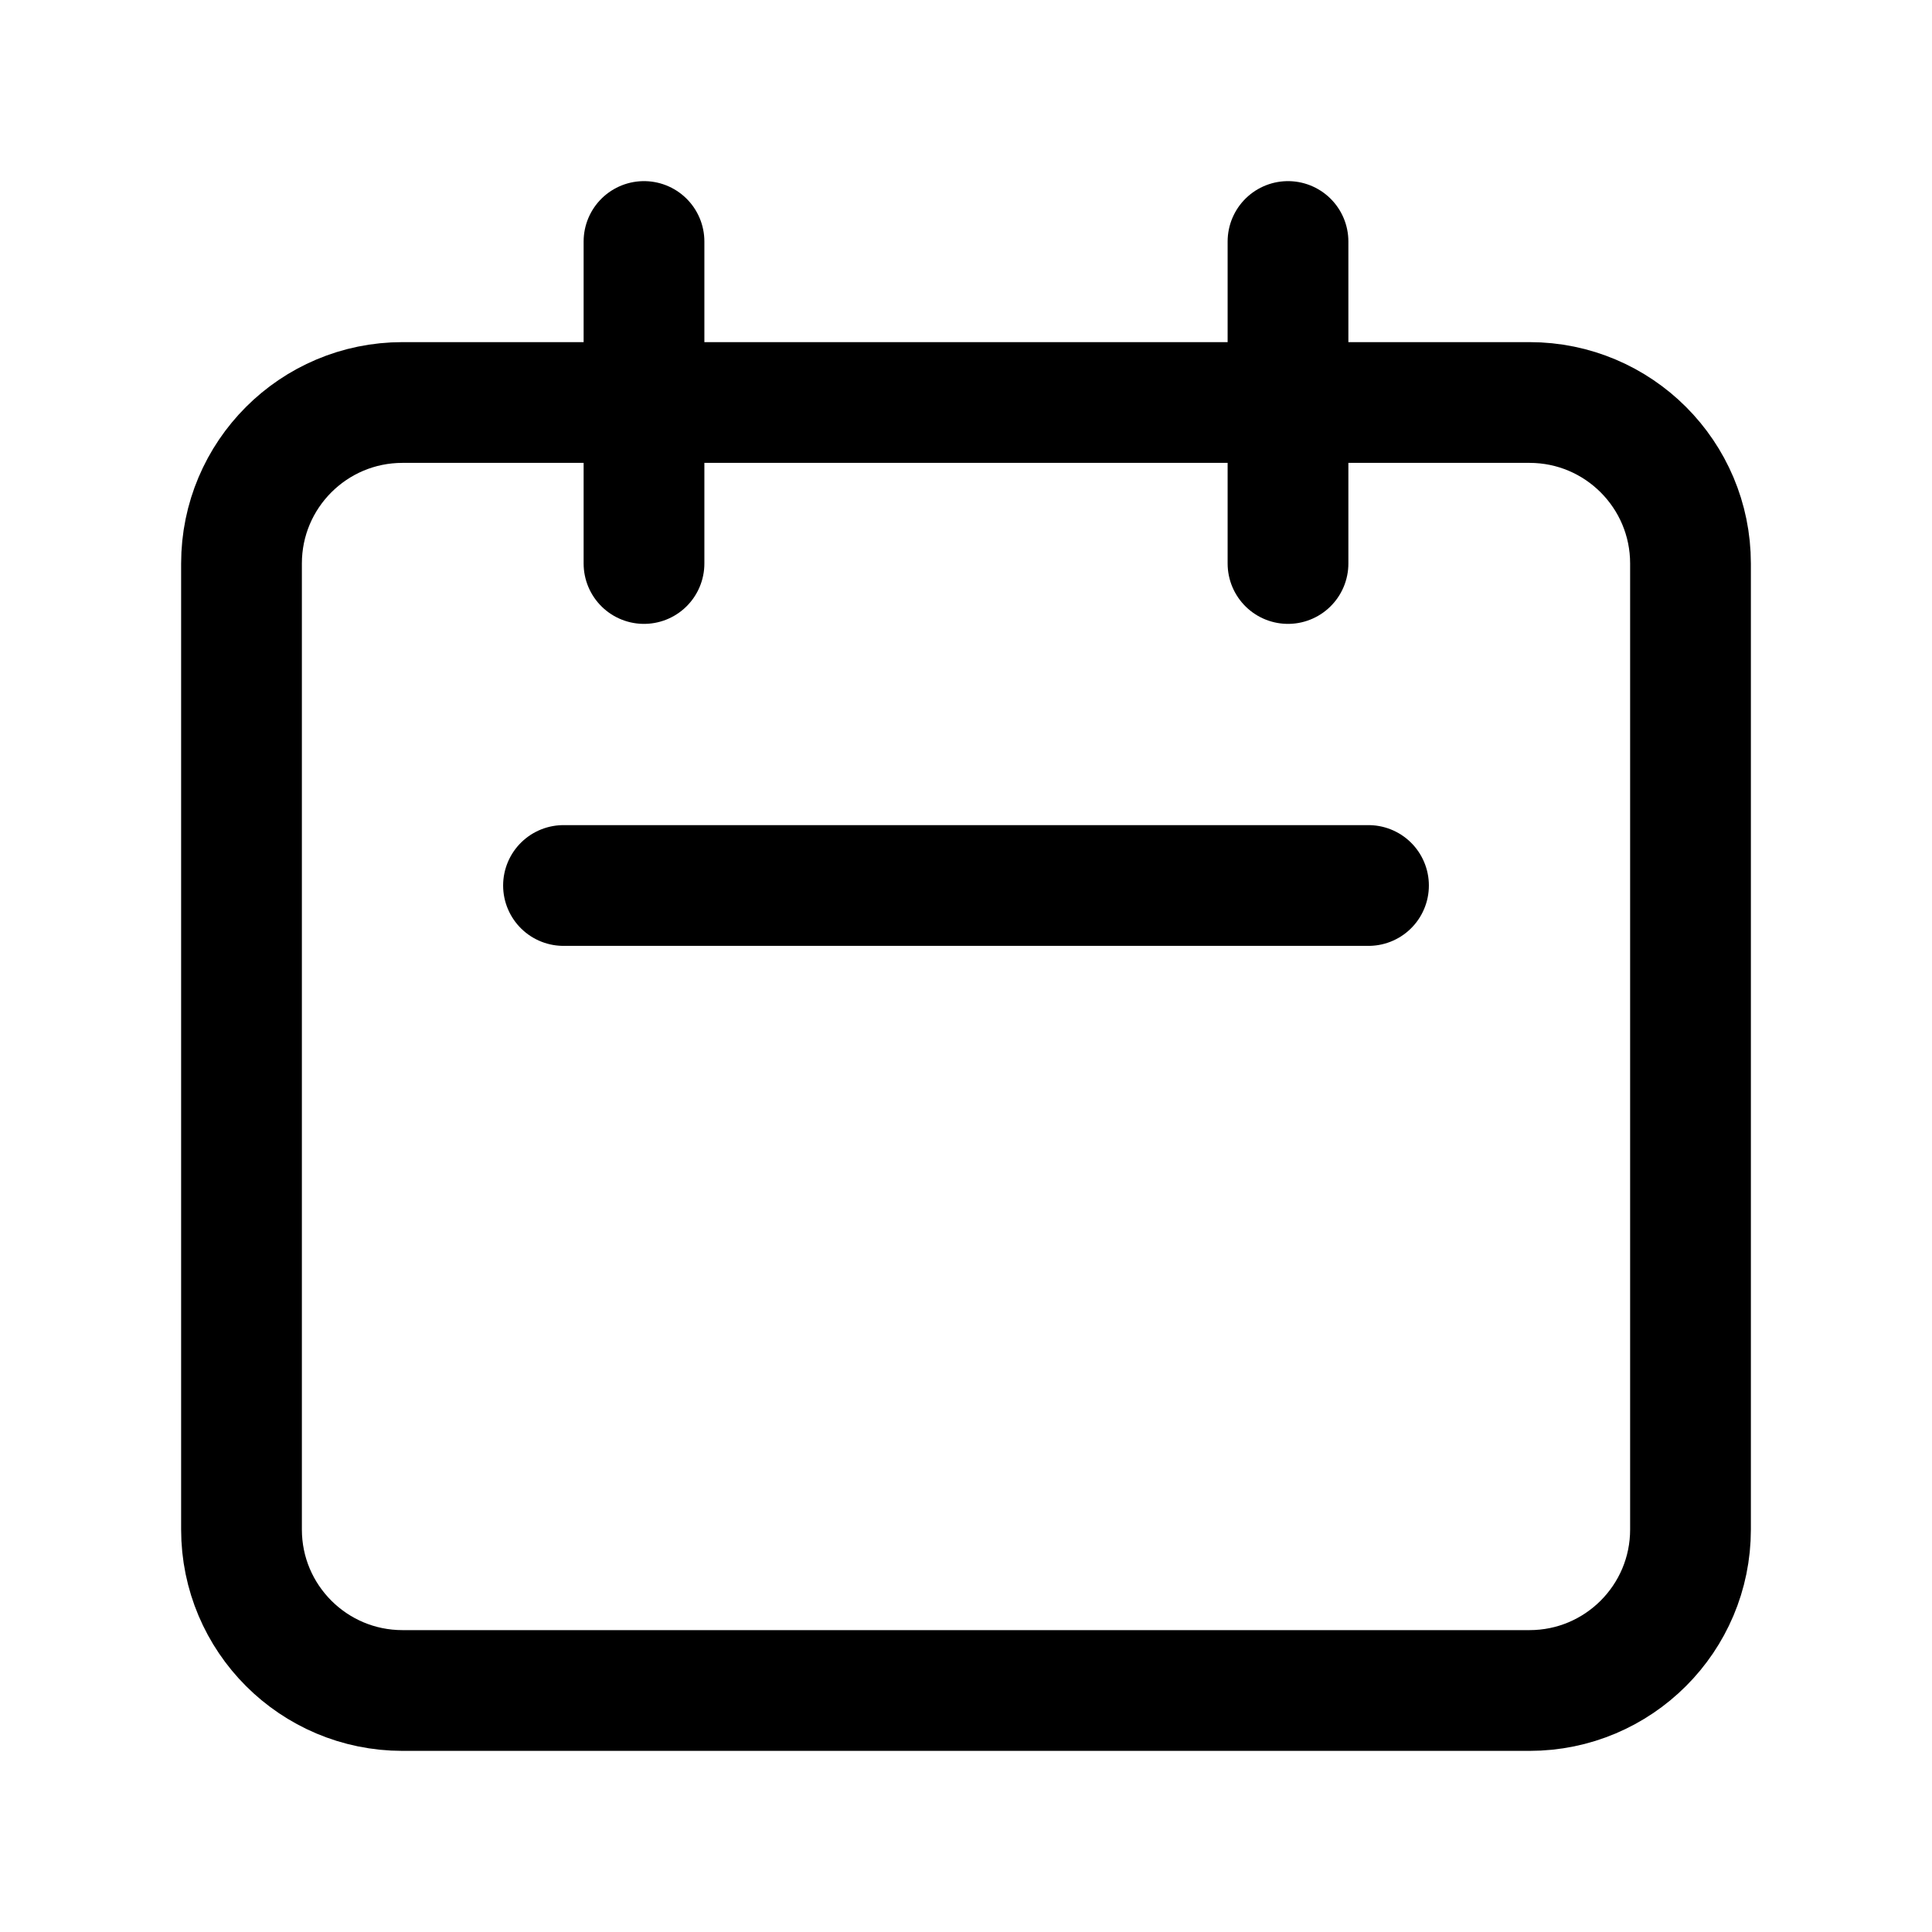
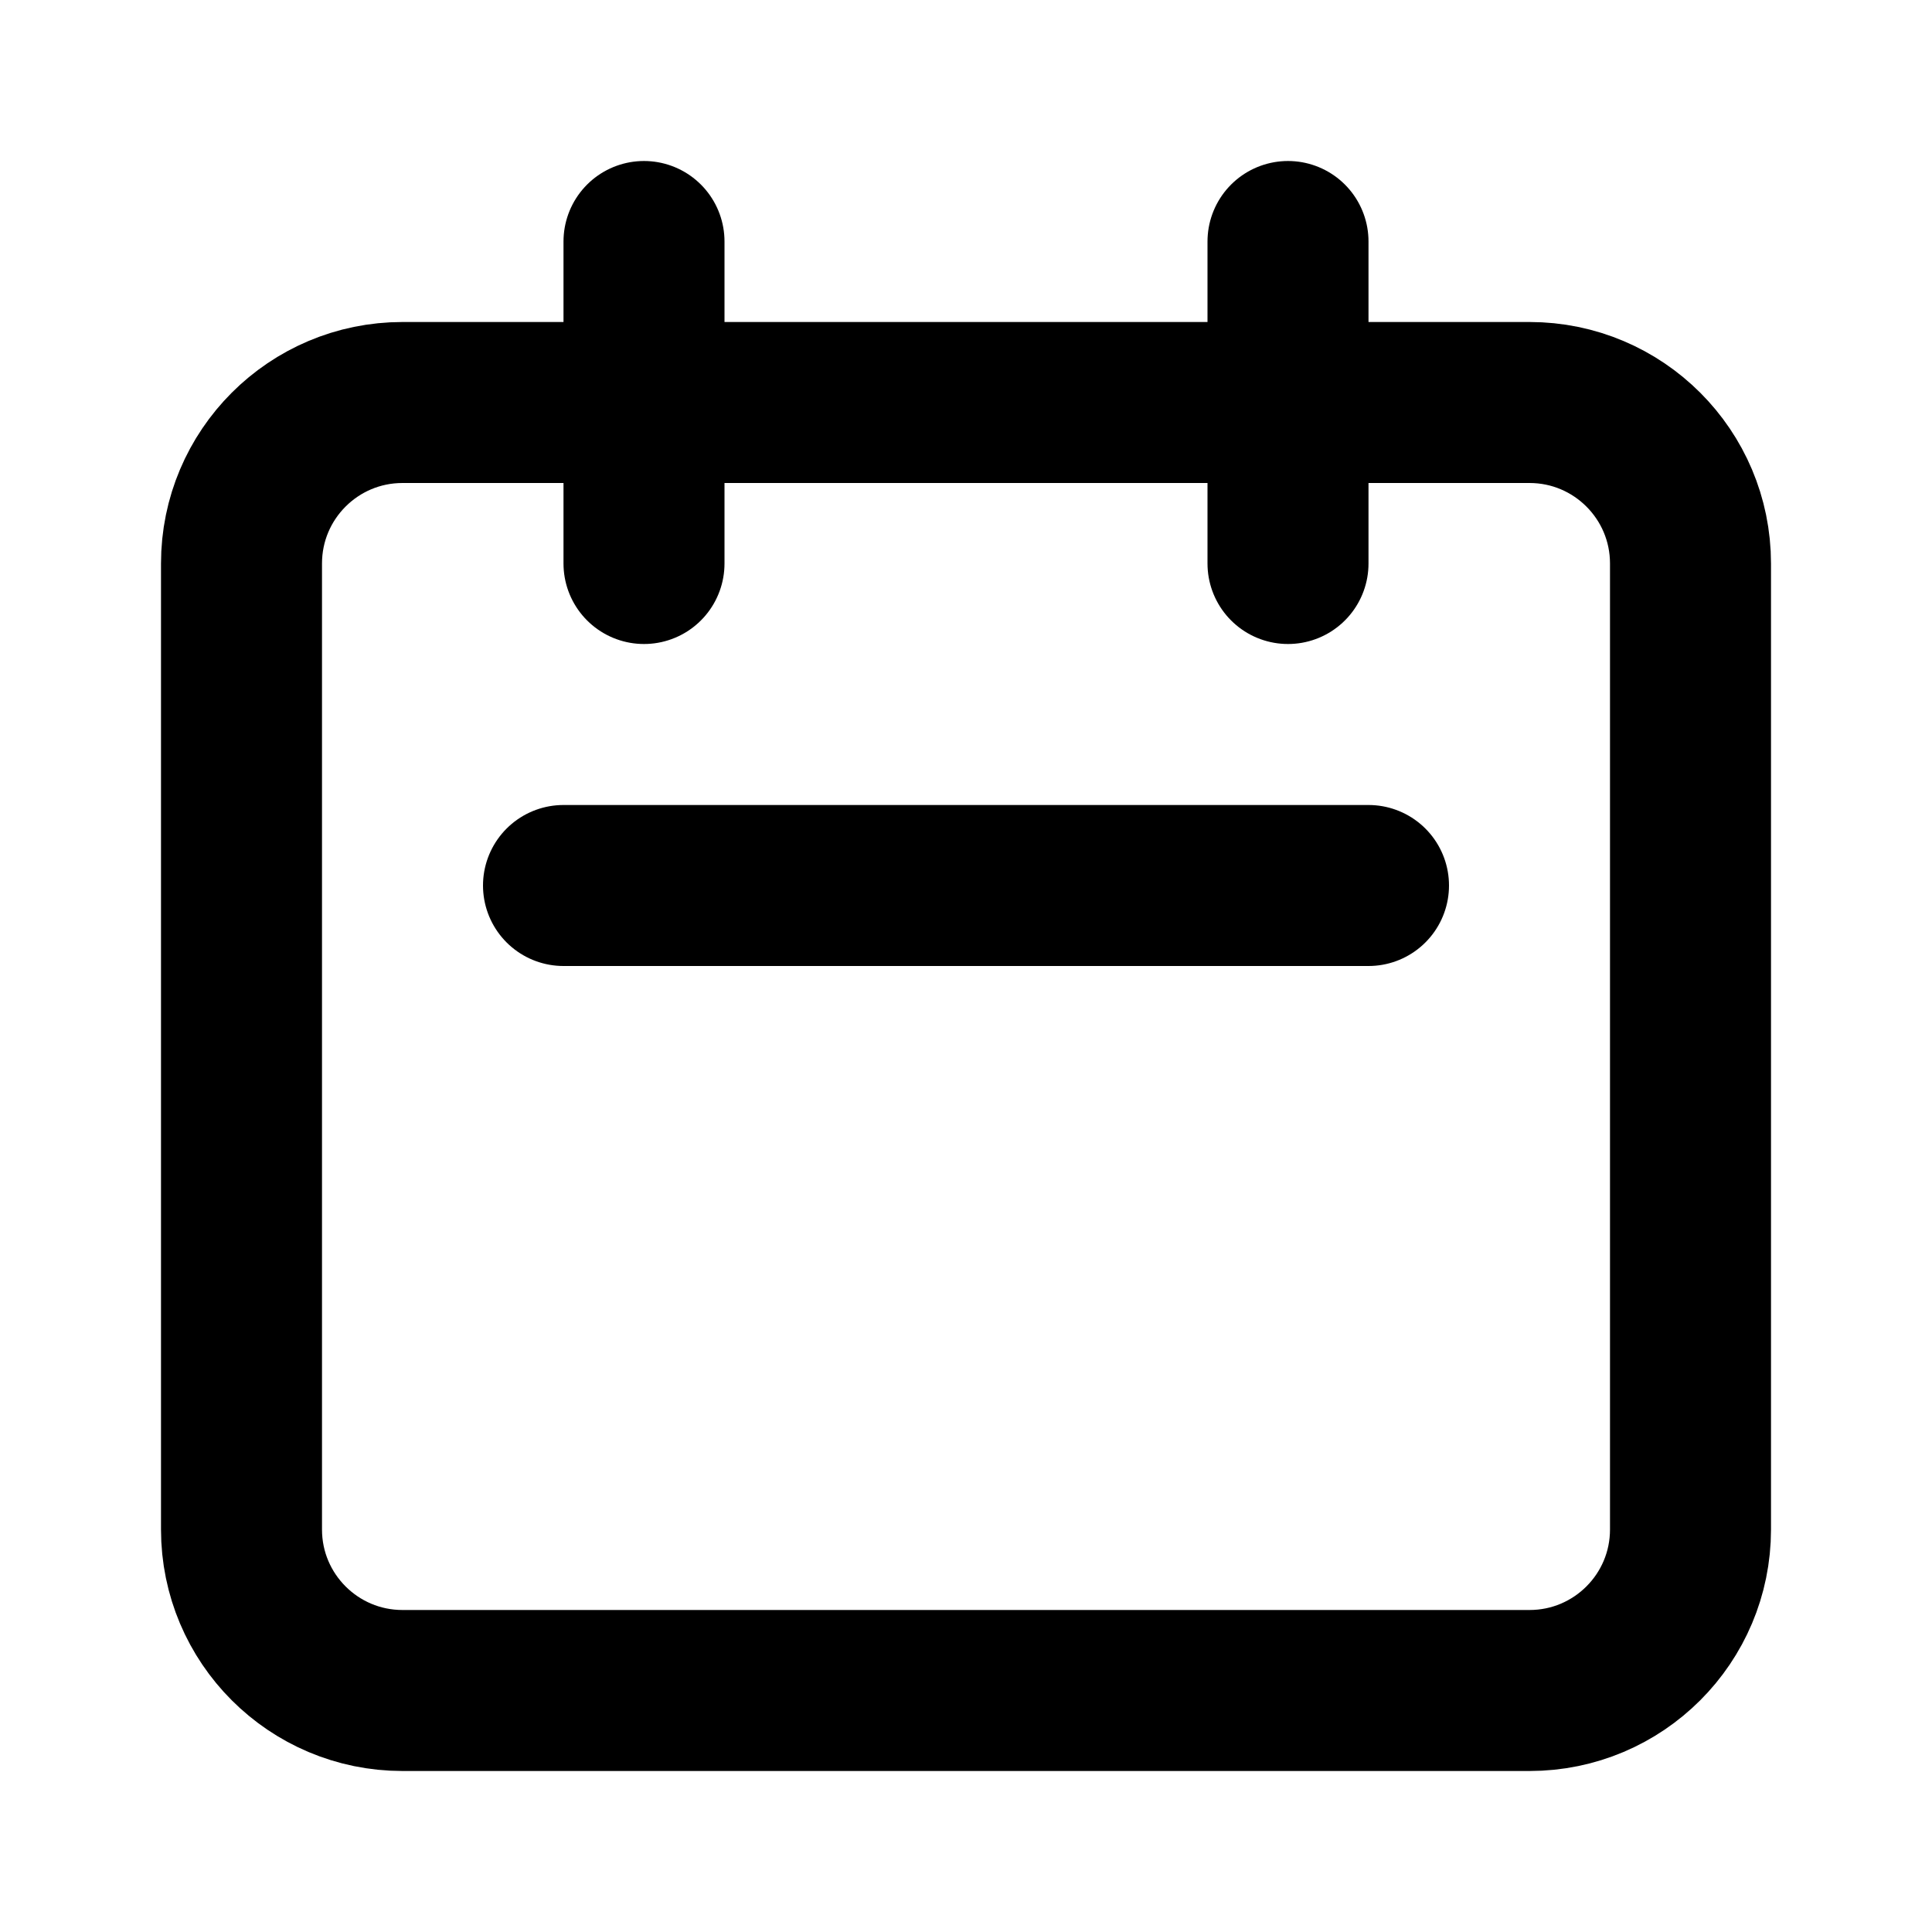
<svg xmlns="http://www.w3.org/2000/svg" fill="none" viewBox="0 0 24 24" stroke="currentColor">
-   <path stroke-linecap="round" stroke-linejoin="round" stroke-width="1.5" d="M8 7V3m8 4V3m-9 8h10M5 21h14a2 2 0 002-2V7a2 2 0 00-2-2H5a2 2 0 00-2 2v12a2 2 0 002 2z" />
+   <path stroke-linecap="round" stroke-linejoin="round" stroke-width="2" d="M8 7V3m8 4V3m-9 8h10M5 21h14a2 2 0 002-2V7a2 2 0 00-2-2H5a2 2 0 00-2 2v12a2 2 0 002 2z" />
</svg>
